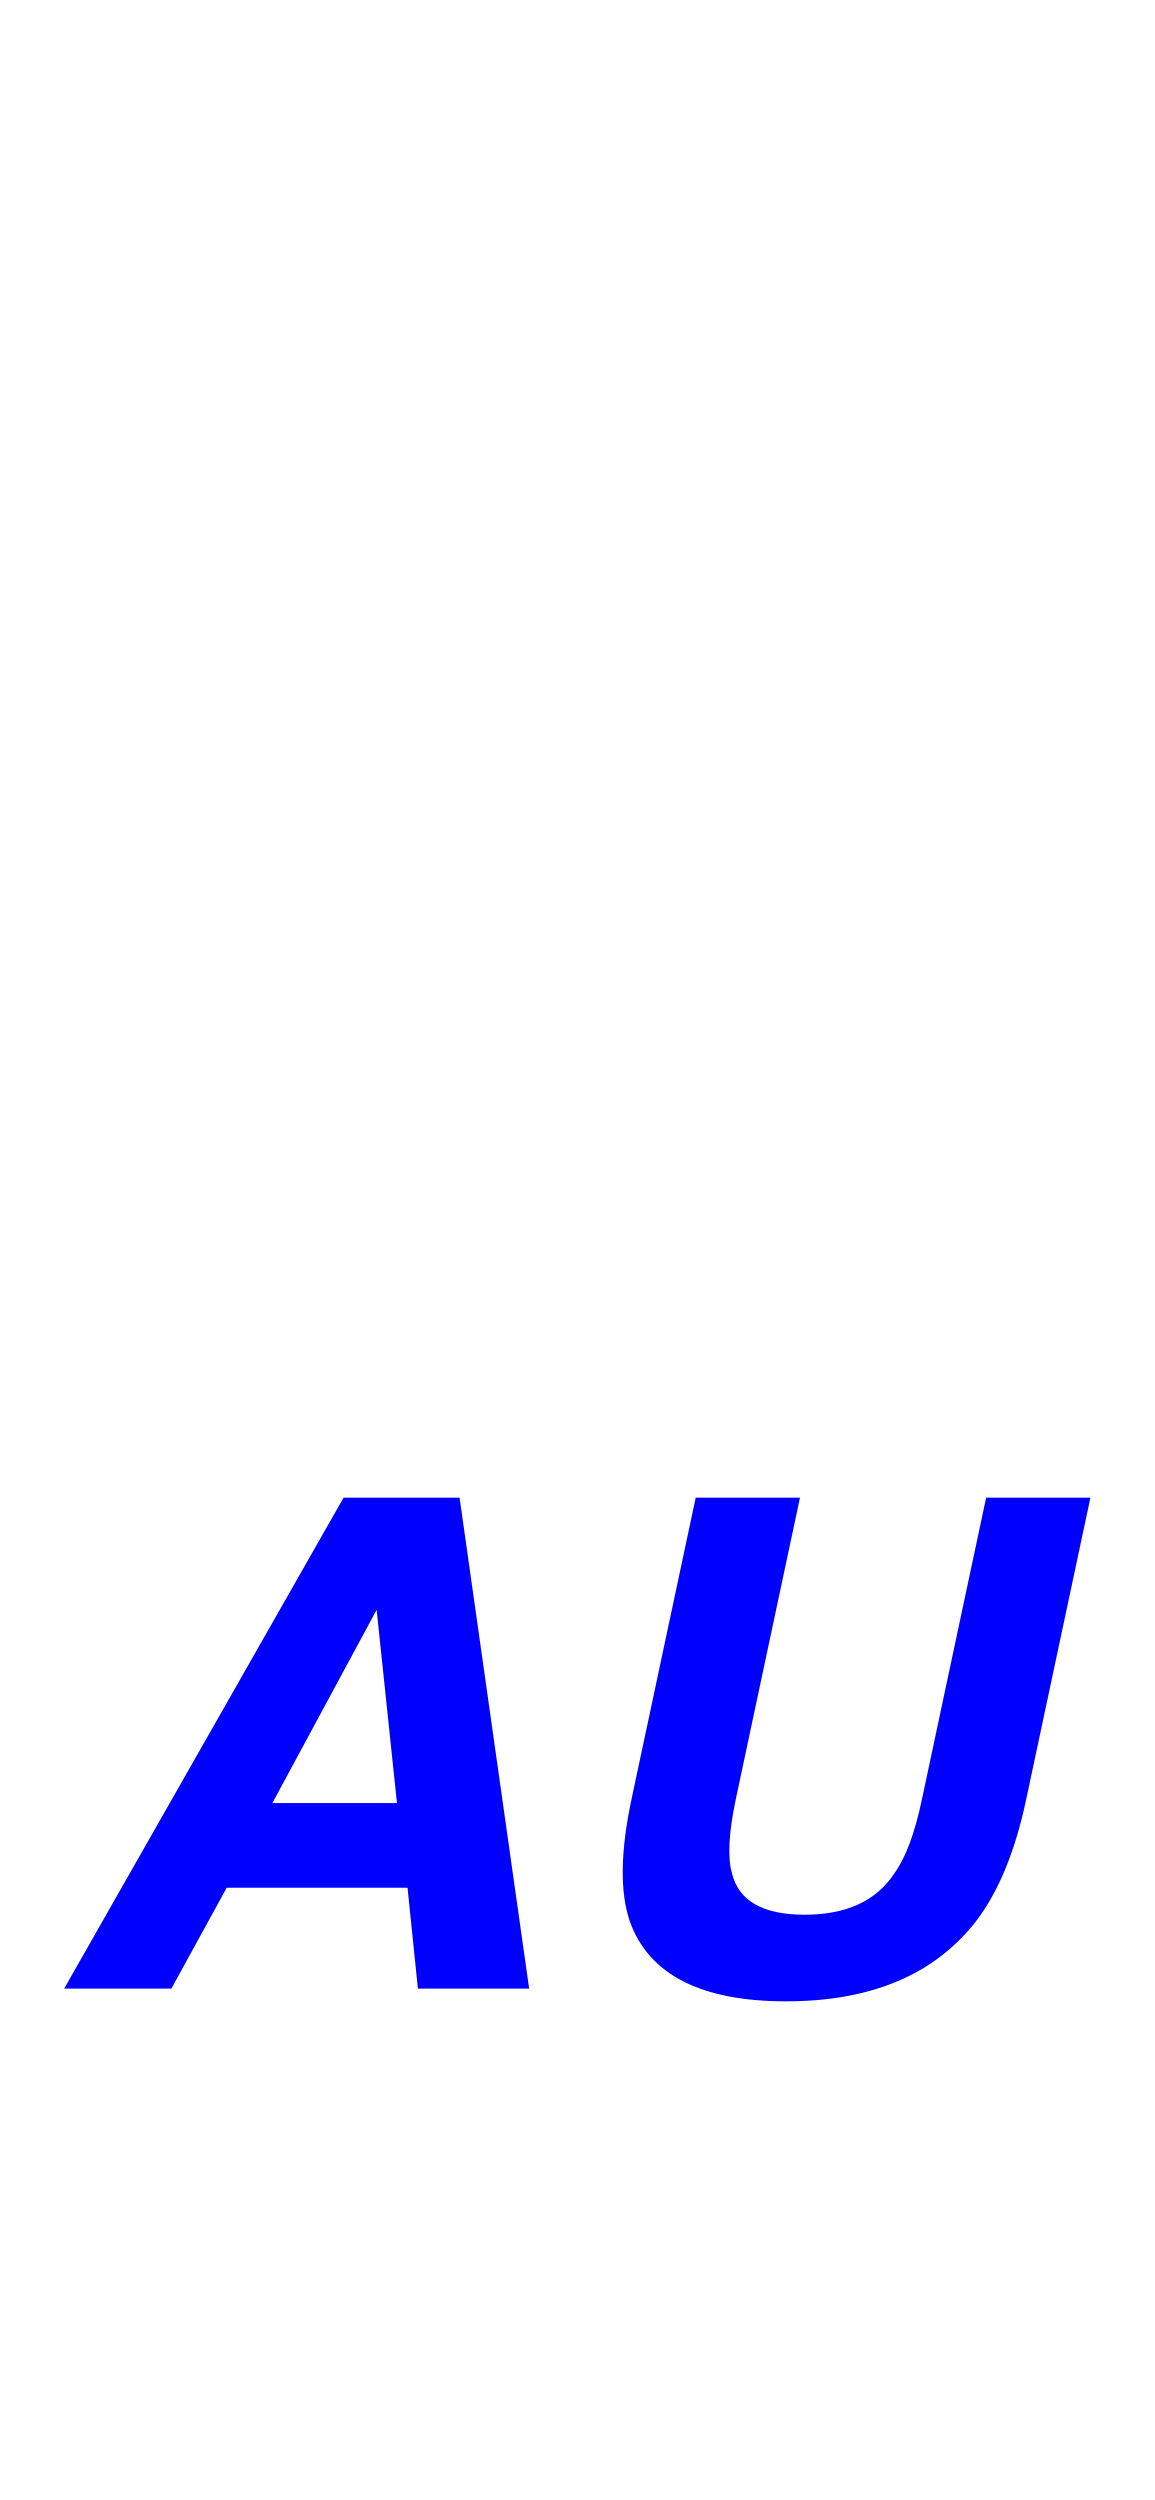
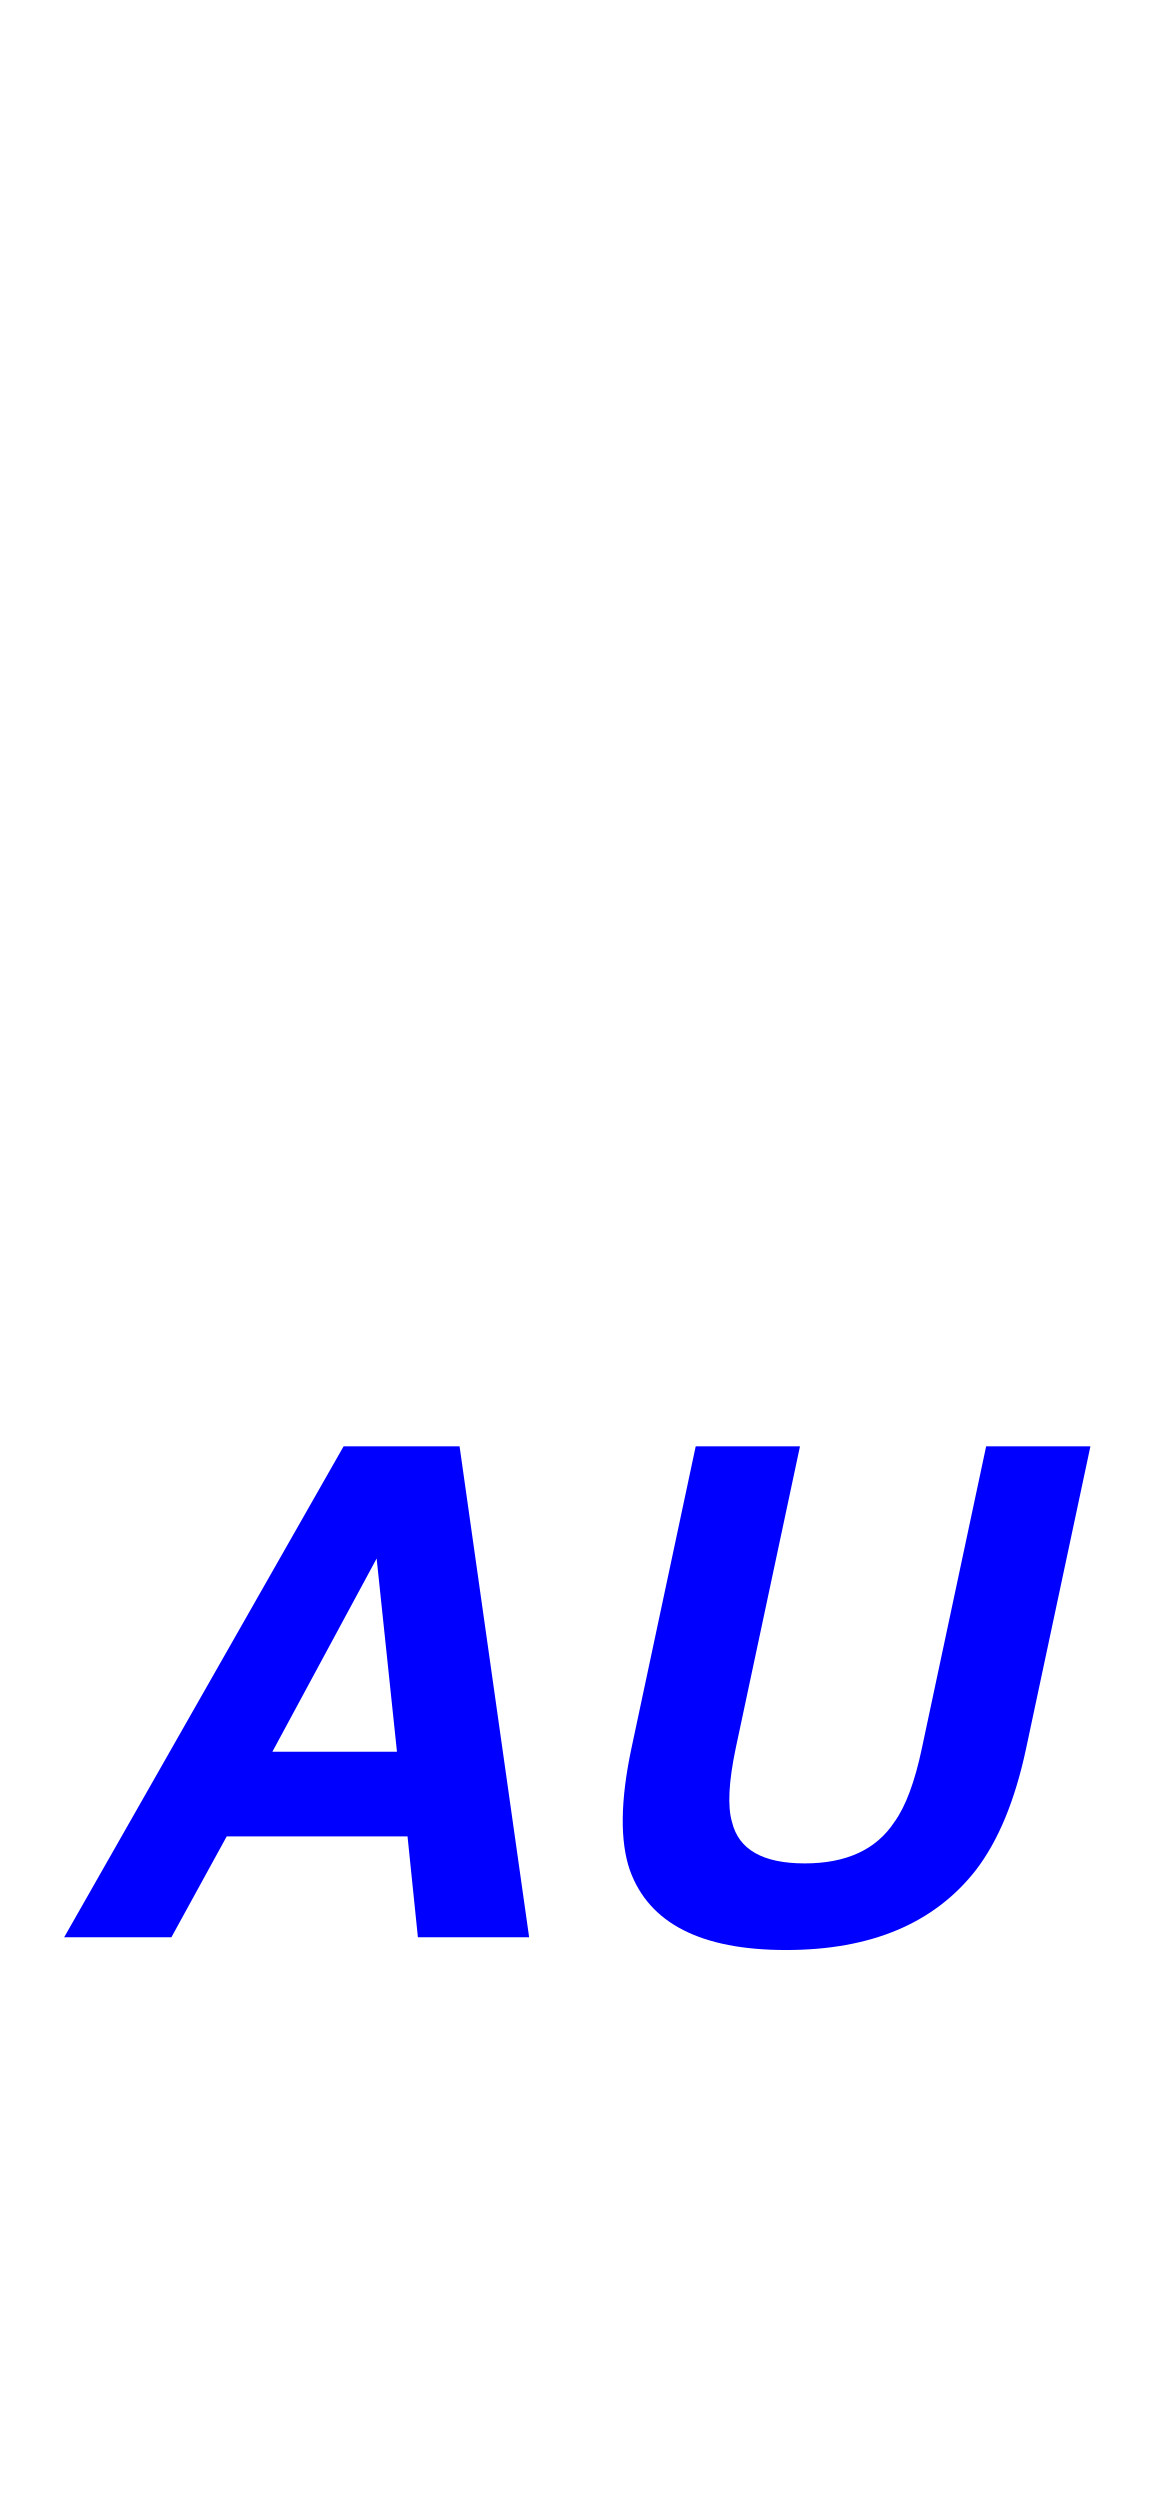
<svg xmlns="http://www.w3.org/2000/svg" version="1.1" id="Layer_1" x="0px" y="0px" viewBox="0 0 1125 2436" style="enable-background:new 0 0 1125 2436;" xml:space="preserve">
  <style type="text/css">
	.st0{fill:#0000FF;}
</style>
  <g>
-     <path class="st0" d="M334.8,1459.3h113l67.8,478.4H407.2l-10.1-98.3H220.9l-53.9,98.3H62.5L334.8,1459.3z M265.4,1756.9h121.4   l-19.8-188.3L265.4,1756.9z" />
-     <path class="st0" d="M677.9,1459.3h101.6l-62.6,294.1c-6.9,32.9-8.1,56.9-3.6,72.1c6.5,26.8,30.1,40.2,70.8,40.2   c40.5,0,69.6-13.4,87.3-40.2c11-15.1,20-39.2,26.9-72.1l62.6-294.1h101.6l-62.6,294.1c-10.8,50.9-27.2,90.4-49,118.8   c-40.5,51.9-102.1,77.9-185,77.9c-82.9,0-133.6-26-152.2-77.9c-9.7-28.3-9.2-67.9,1.6-118.8L677.9,1459.3z" />
+     <path class="st0" d="M334.8,1409.3h113l67.8,478.4H407.2l-10.1-98.3H220.9l-53.9,98.3H62.5L334.8,1409.3z M265.4,1706.9h121.4   l-19.8-188.3L265.4,1706.9z" />
+     <path class="st0" d="M677.9,1409.3h101.6l-62.6,294.1c-6.9,32.9-8.1,56.9-3.6,72.1c6.5,26.8,30.1,40.2,70.8,40.2   c40.5,0,69.6-13.4,87.3-40.2c11-15.1,20-39.2,26.9-72.1l62.6-294.1h101.6l-62.6,294.1c-10.8,50.9-27.2,90.4-49,118.8   c-40.5,51.9-102.1,77.9-185,77.9c-82.9,0-133.6-26-152.2-77.9c-9.7-28.3-9.2-67.9,1.6-118.8L677.9,1409.3z" />
  </g>
</svg>
